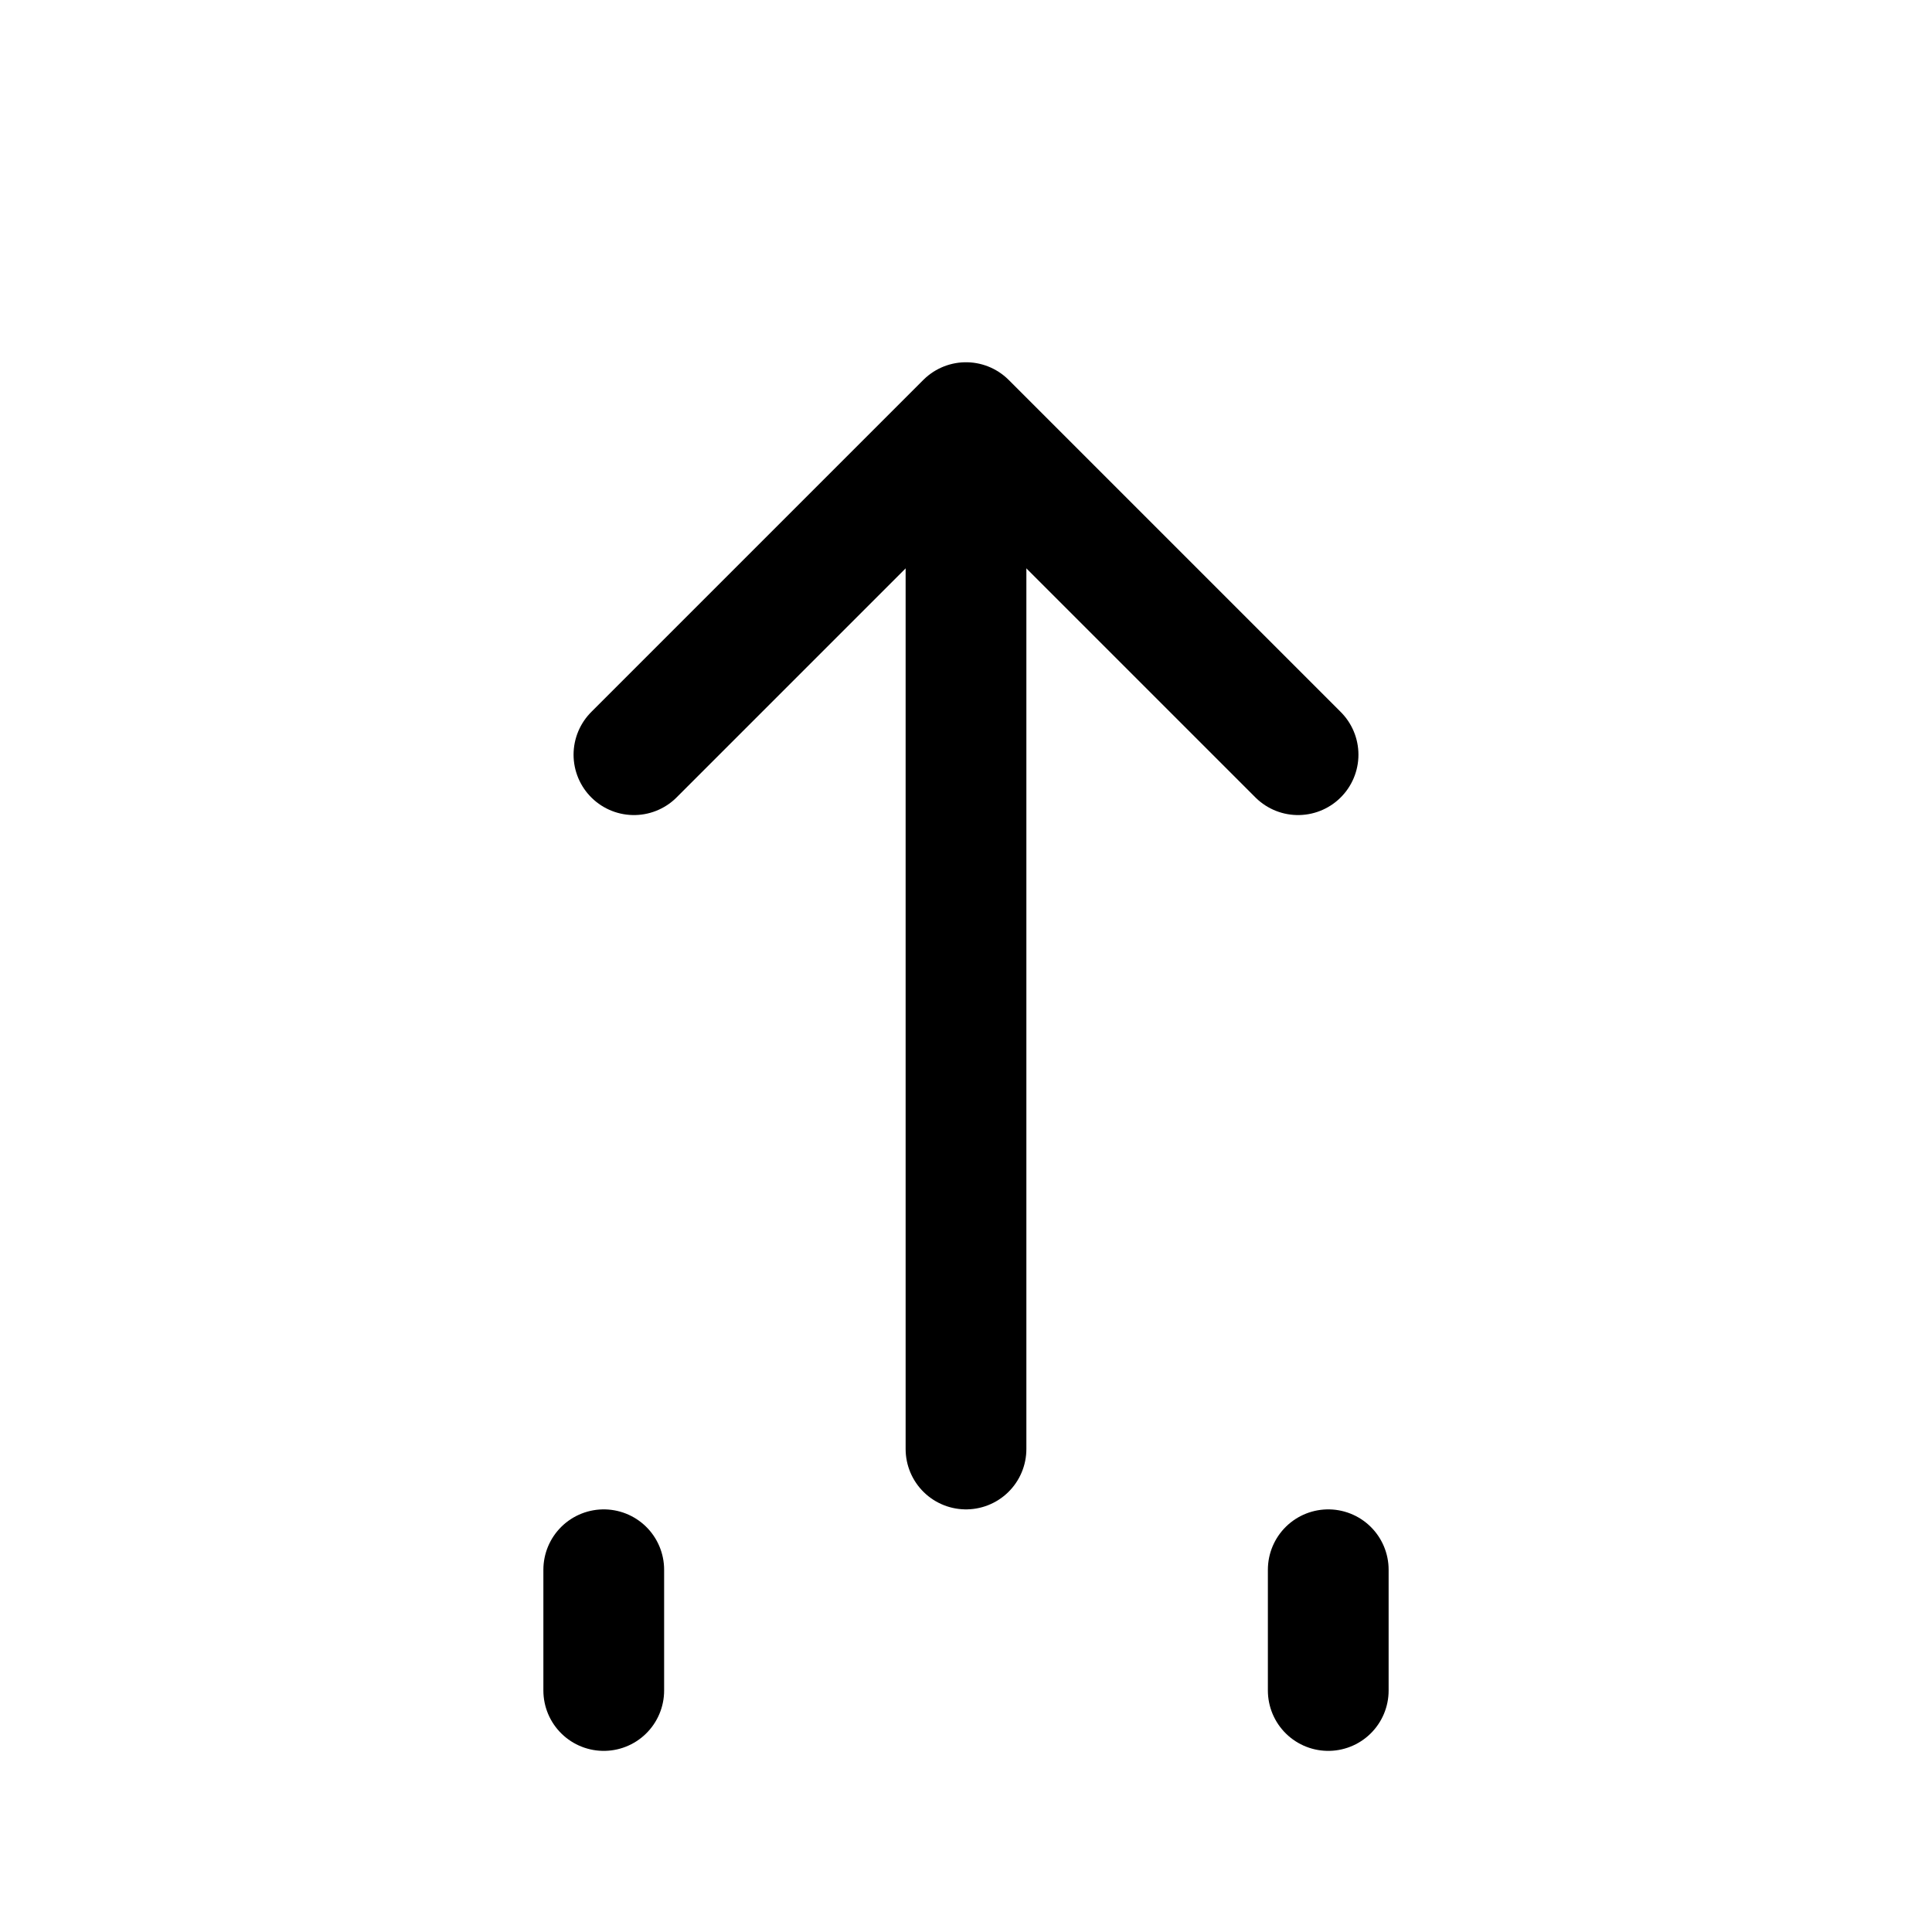
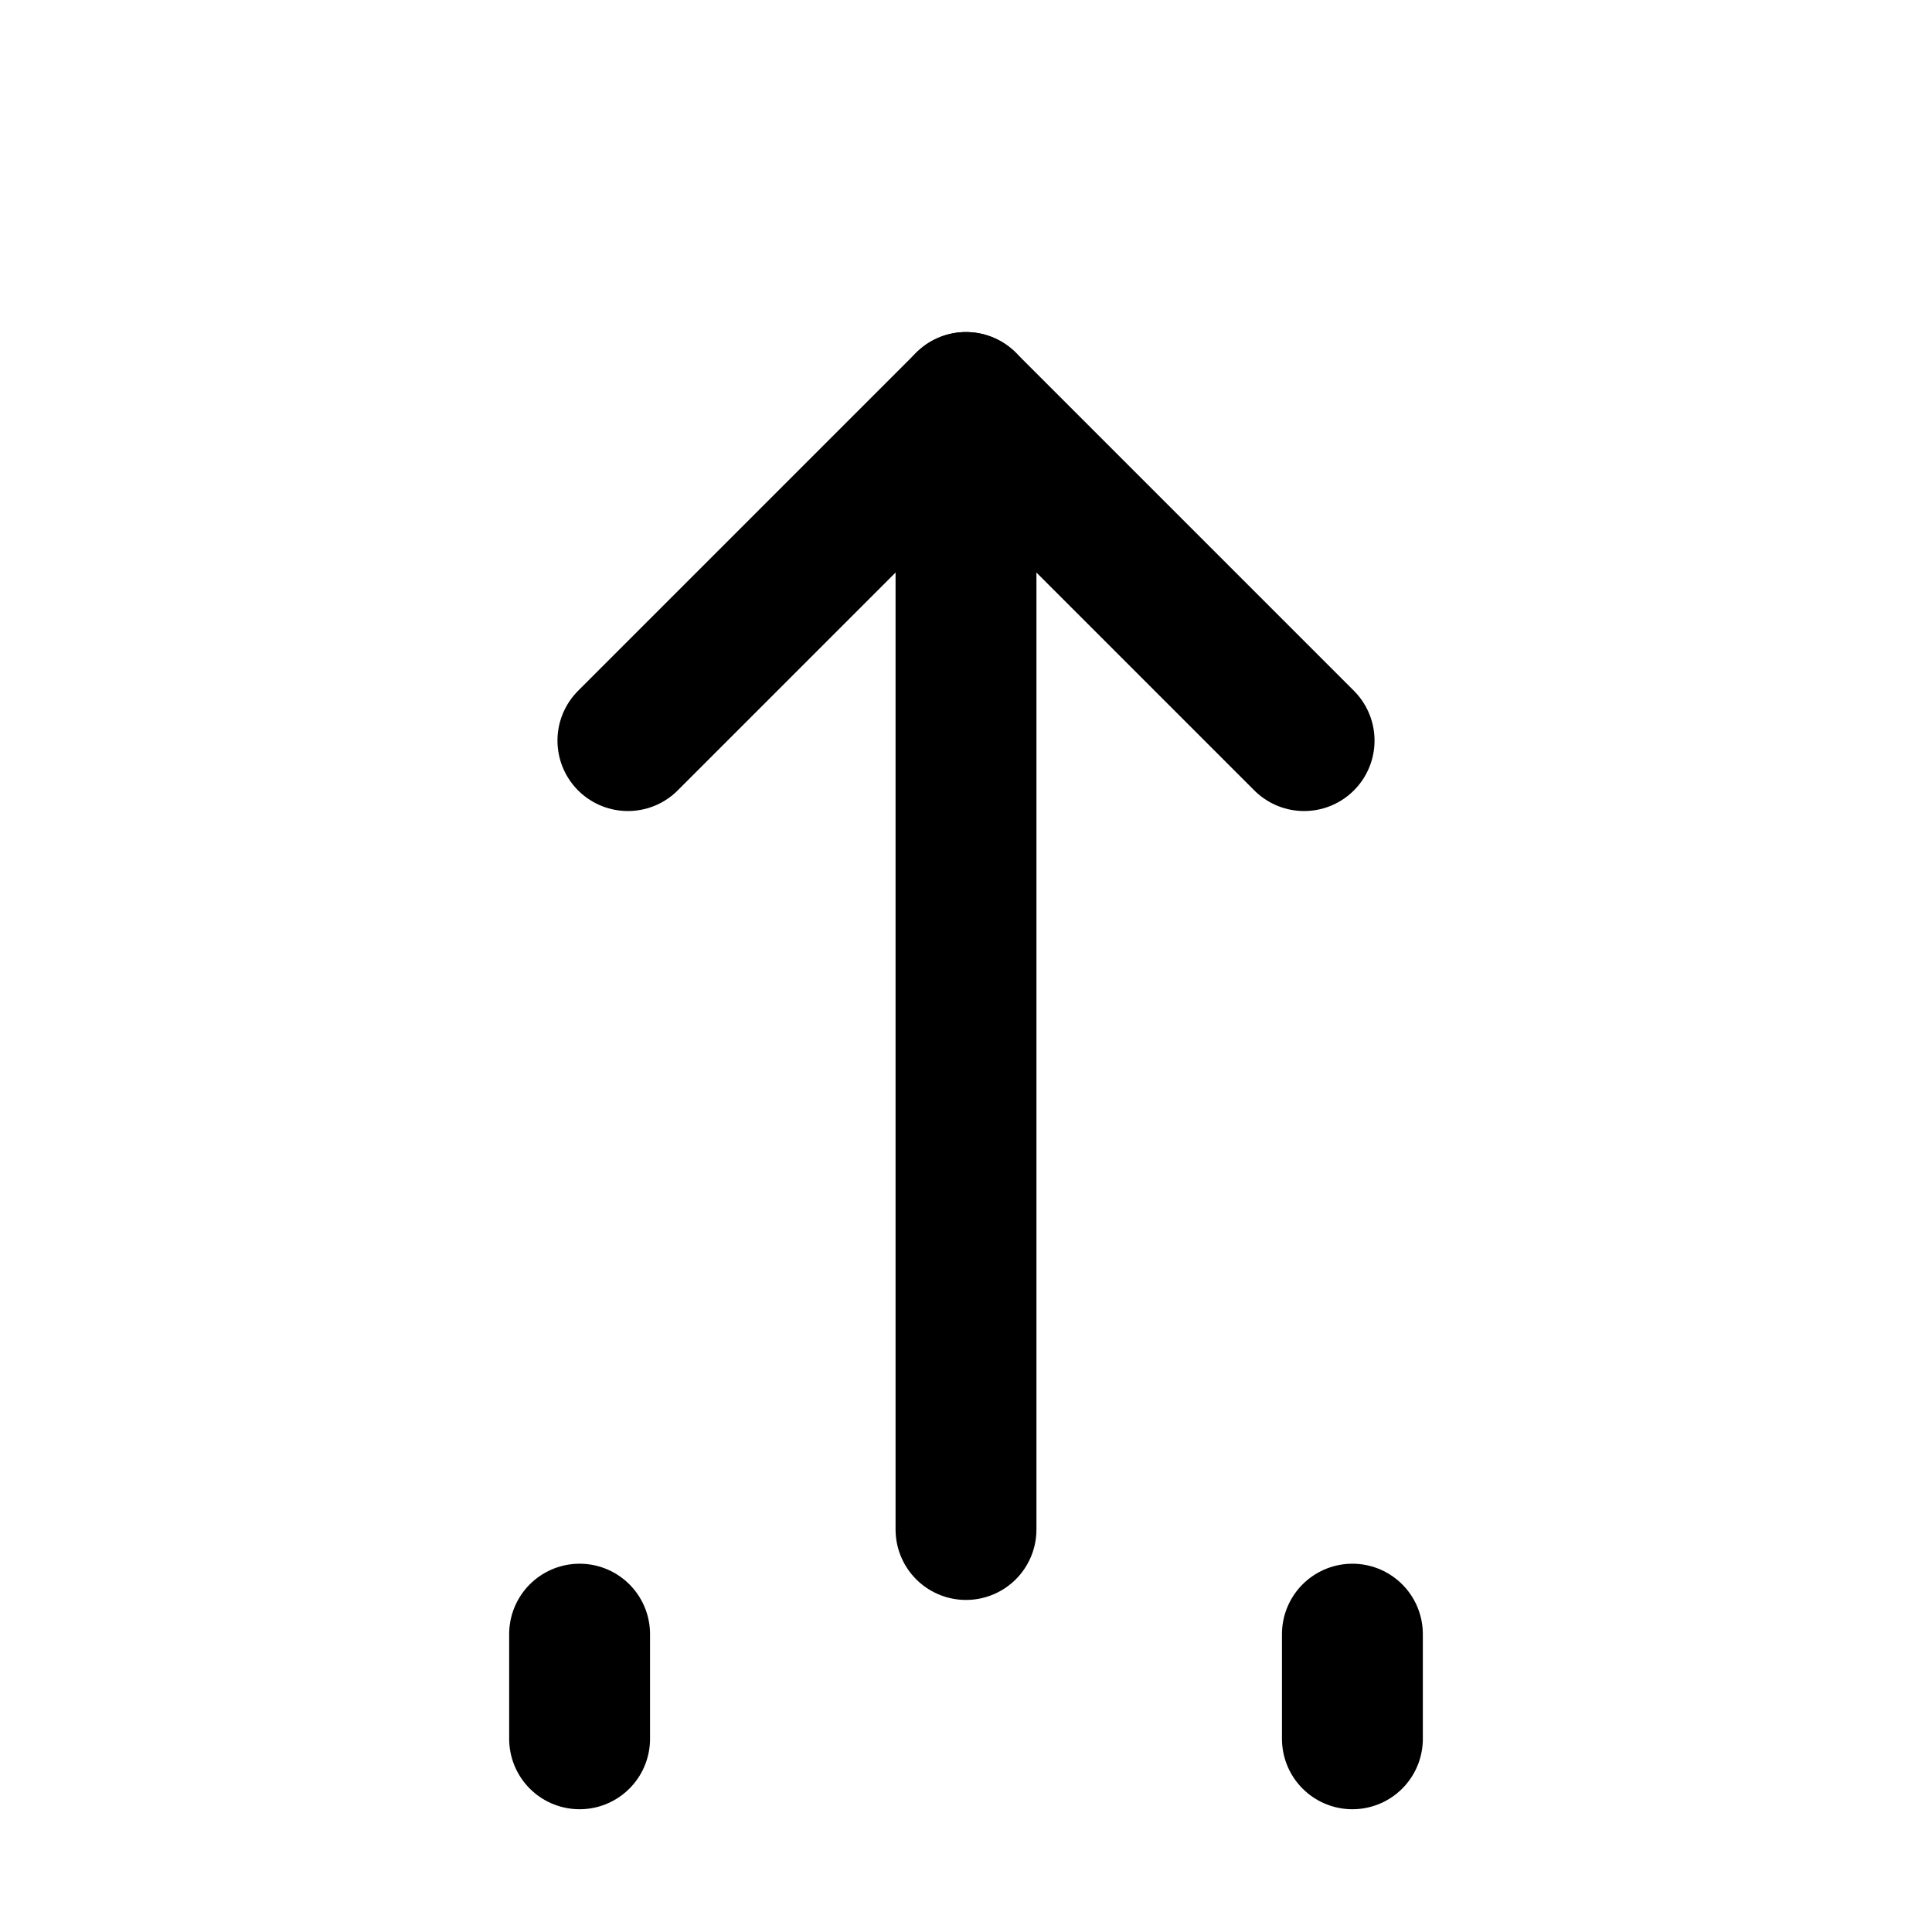
- <svg xmlns="http://www.w3.org/2000/svg" viewBox="0 0 64 64" fill="none" aria-hidden="true">
-   <g stroke="currentColor" stroke-width="4" stroke-linecap="round" stroke-linejoin="round">
-     <path d="M32 48V16" />
-     <path d="M21 25l11-11 11 11" />
-     <path d="M20 52v4" />
-     <path d="M44 52v4" />
+ <svg xmlns="http://www.w3.org/2000/svg" viewBox="0 0 24 24" fill="none" aria-hidden="true">
+   <g stroke="currentColor" stroke-width="1.75" stroke-linecap="round" stroke-linejoin="round">
+     <path d="M12 19V5" />
+     <path d="M7.8 9.2 12 5l4.2 4.2" />
+     <path d="M7.2 20.3v1.3" />
+     <path d="M16.8 20.3v1.3" />
  </g>
</svg>
